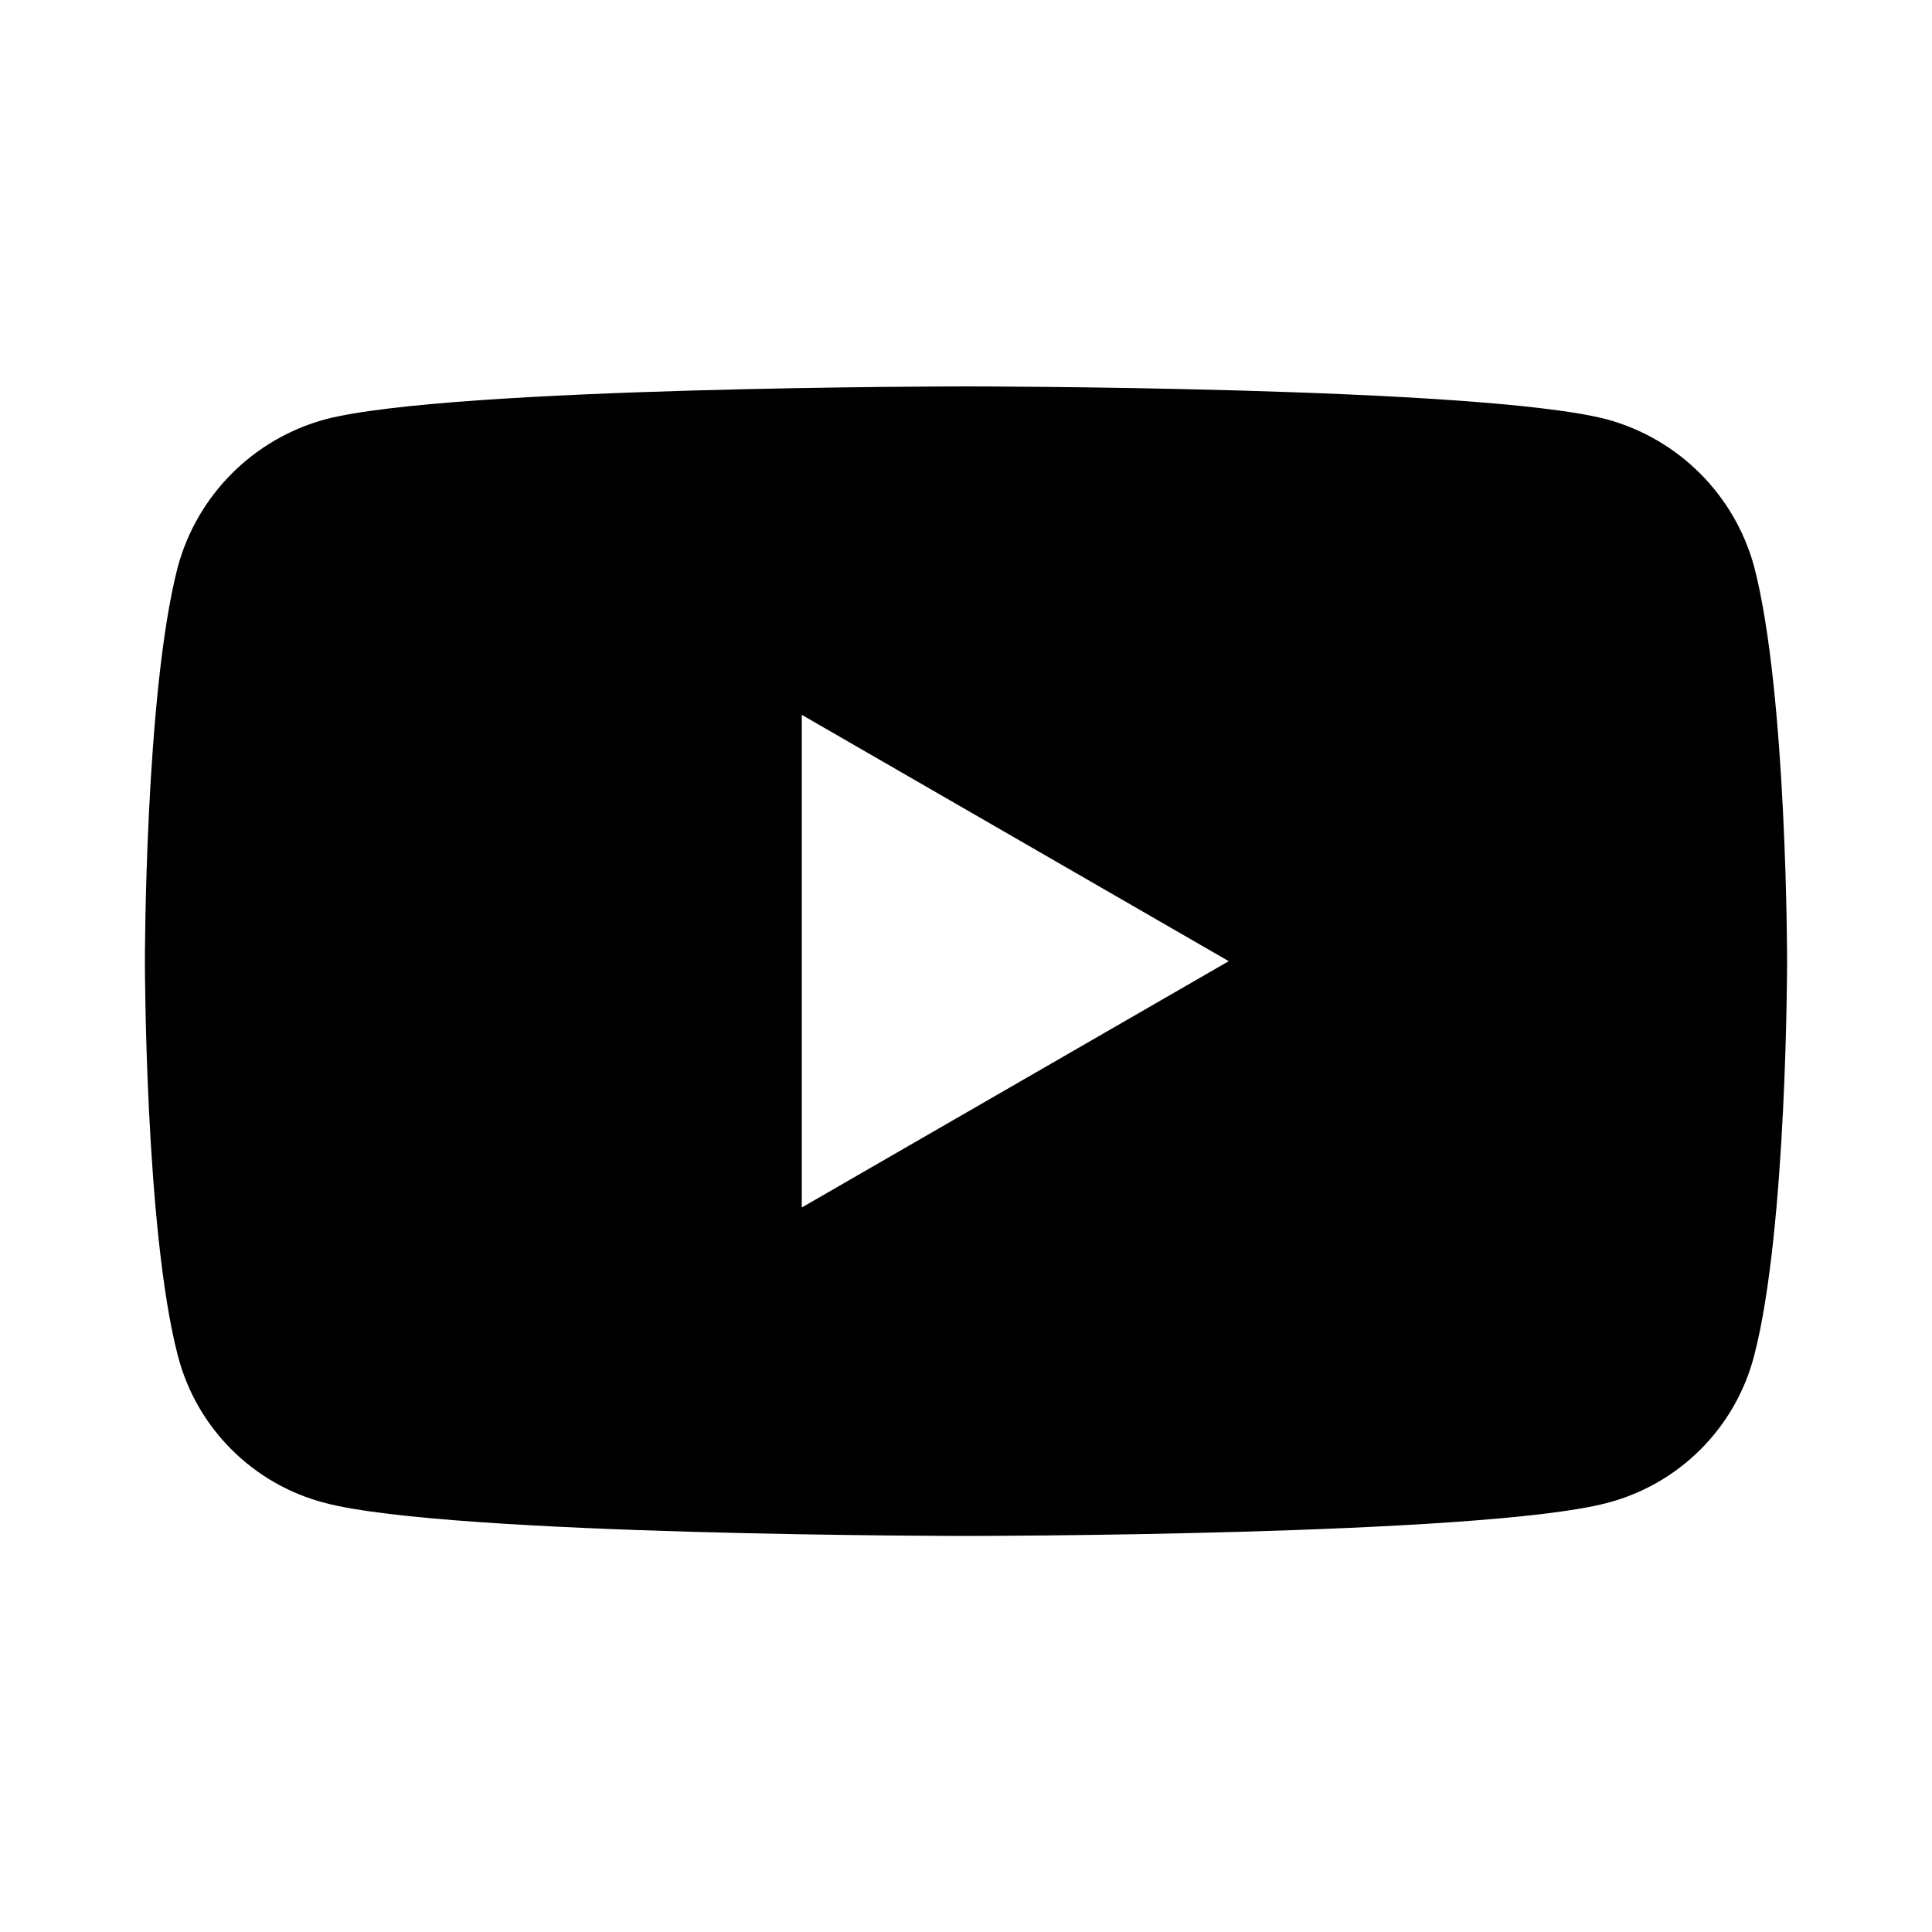
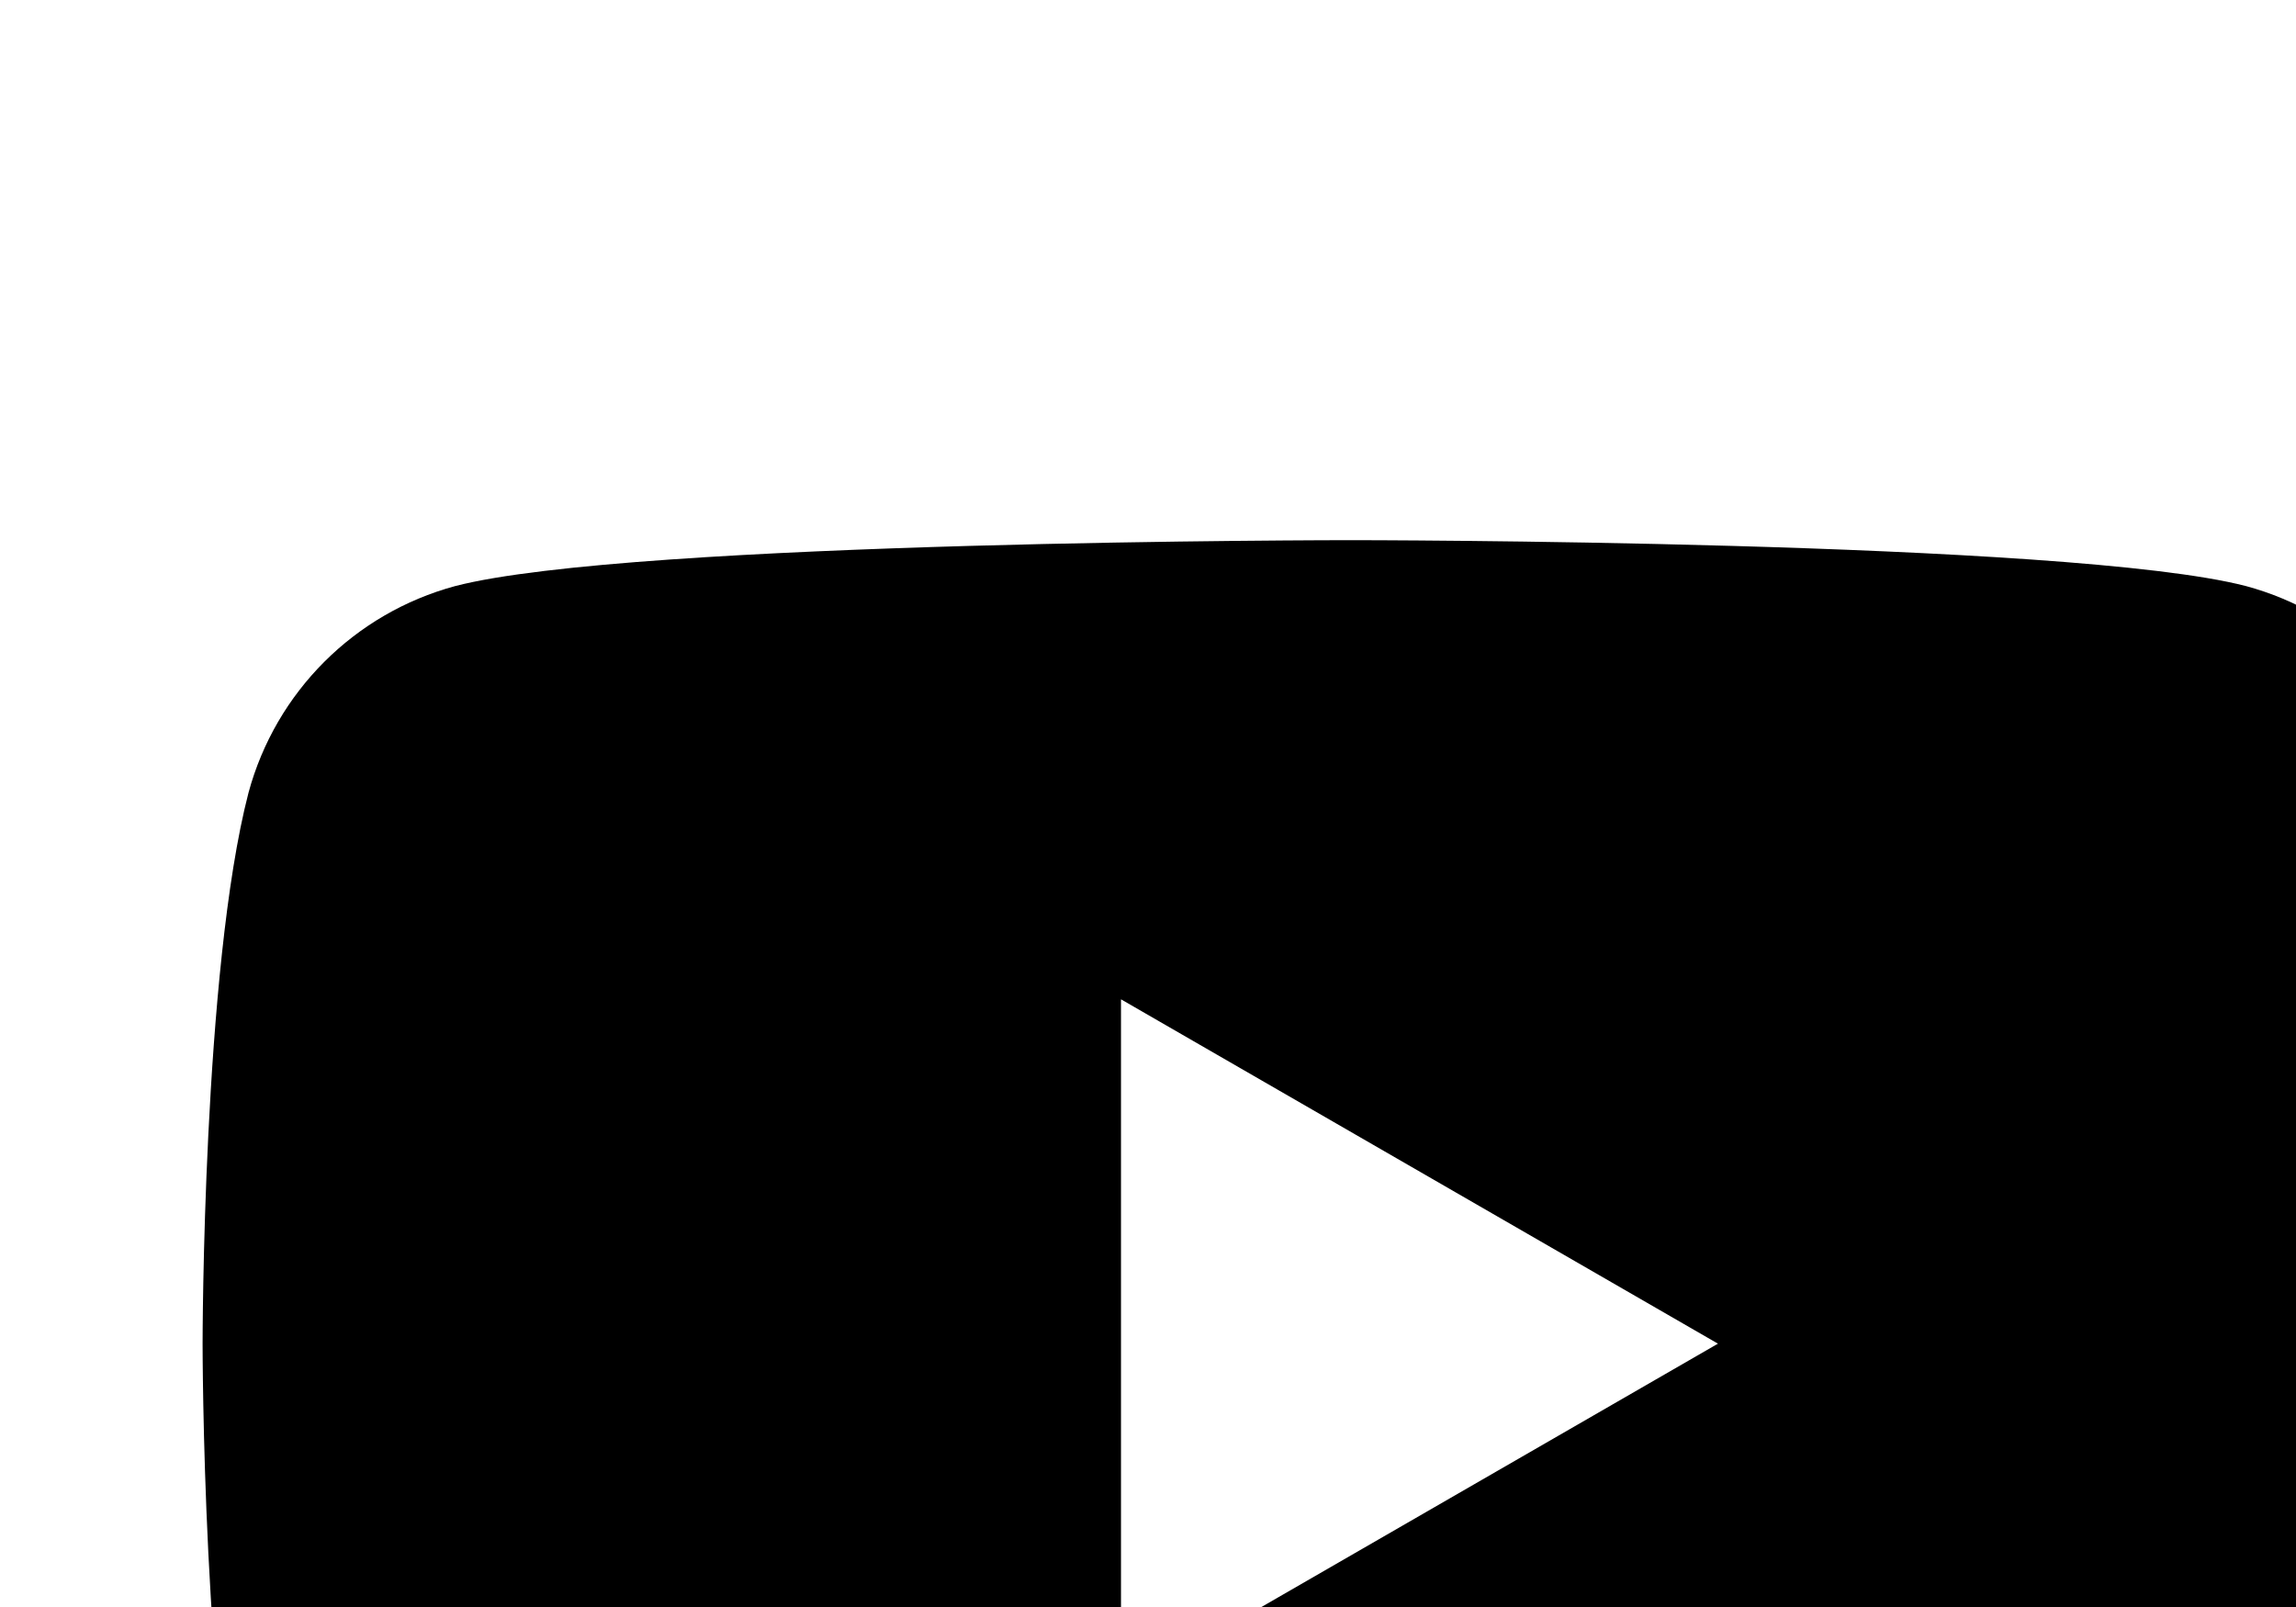
- <svg aria-hidden="true" focusable="false" class="icon icon-youtube" viewBox="0 0 20 20">
+ <svg aria-hidden="true" focusable="false">
  <path fill="currentColor" d="M18.16 5.87c.34 1.309.34 4.08.34 4.08s0 2.771-.34 4.08a2.125 2.125 0 0 1-1.53 1.53c-1.309.34-6.63.34-6.63.34s-5.321 0-6.63-.34a2.125 2.125 0 0 1-1.53-1.53c-.34-1.309-.34-4.08-.34-4.08s0-2.771.34-4.08a2.173 2.173 0 0 1 1.53-1.53C4.679 4 10 4 10 4s5.321 0 6.63.34a2.173 2.173 0 0 1 1.53 1.53ZM8.3 12.5l4.42-2.55L8.3 7.4v5.1Z" />
</svg>
